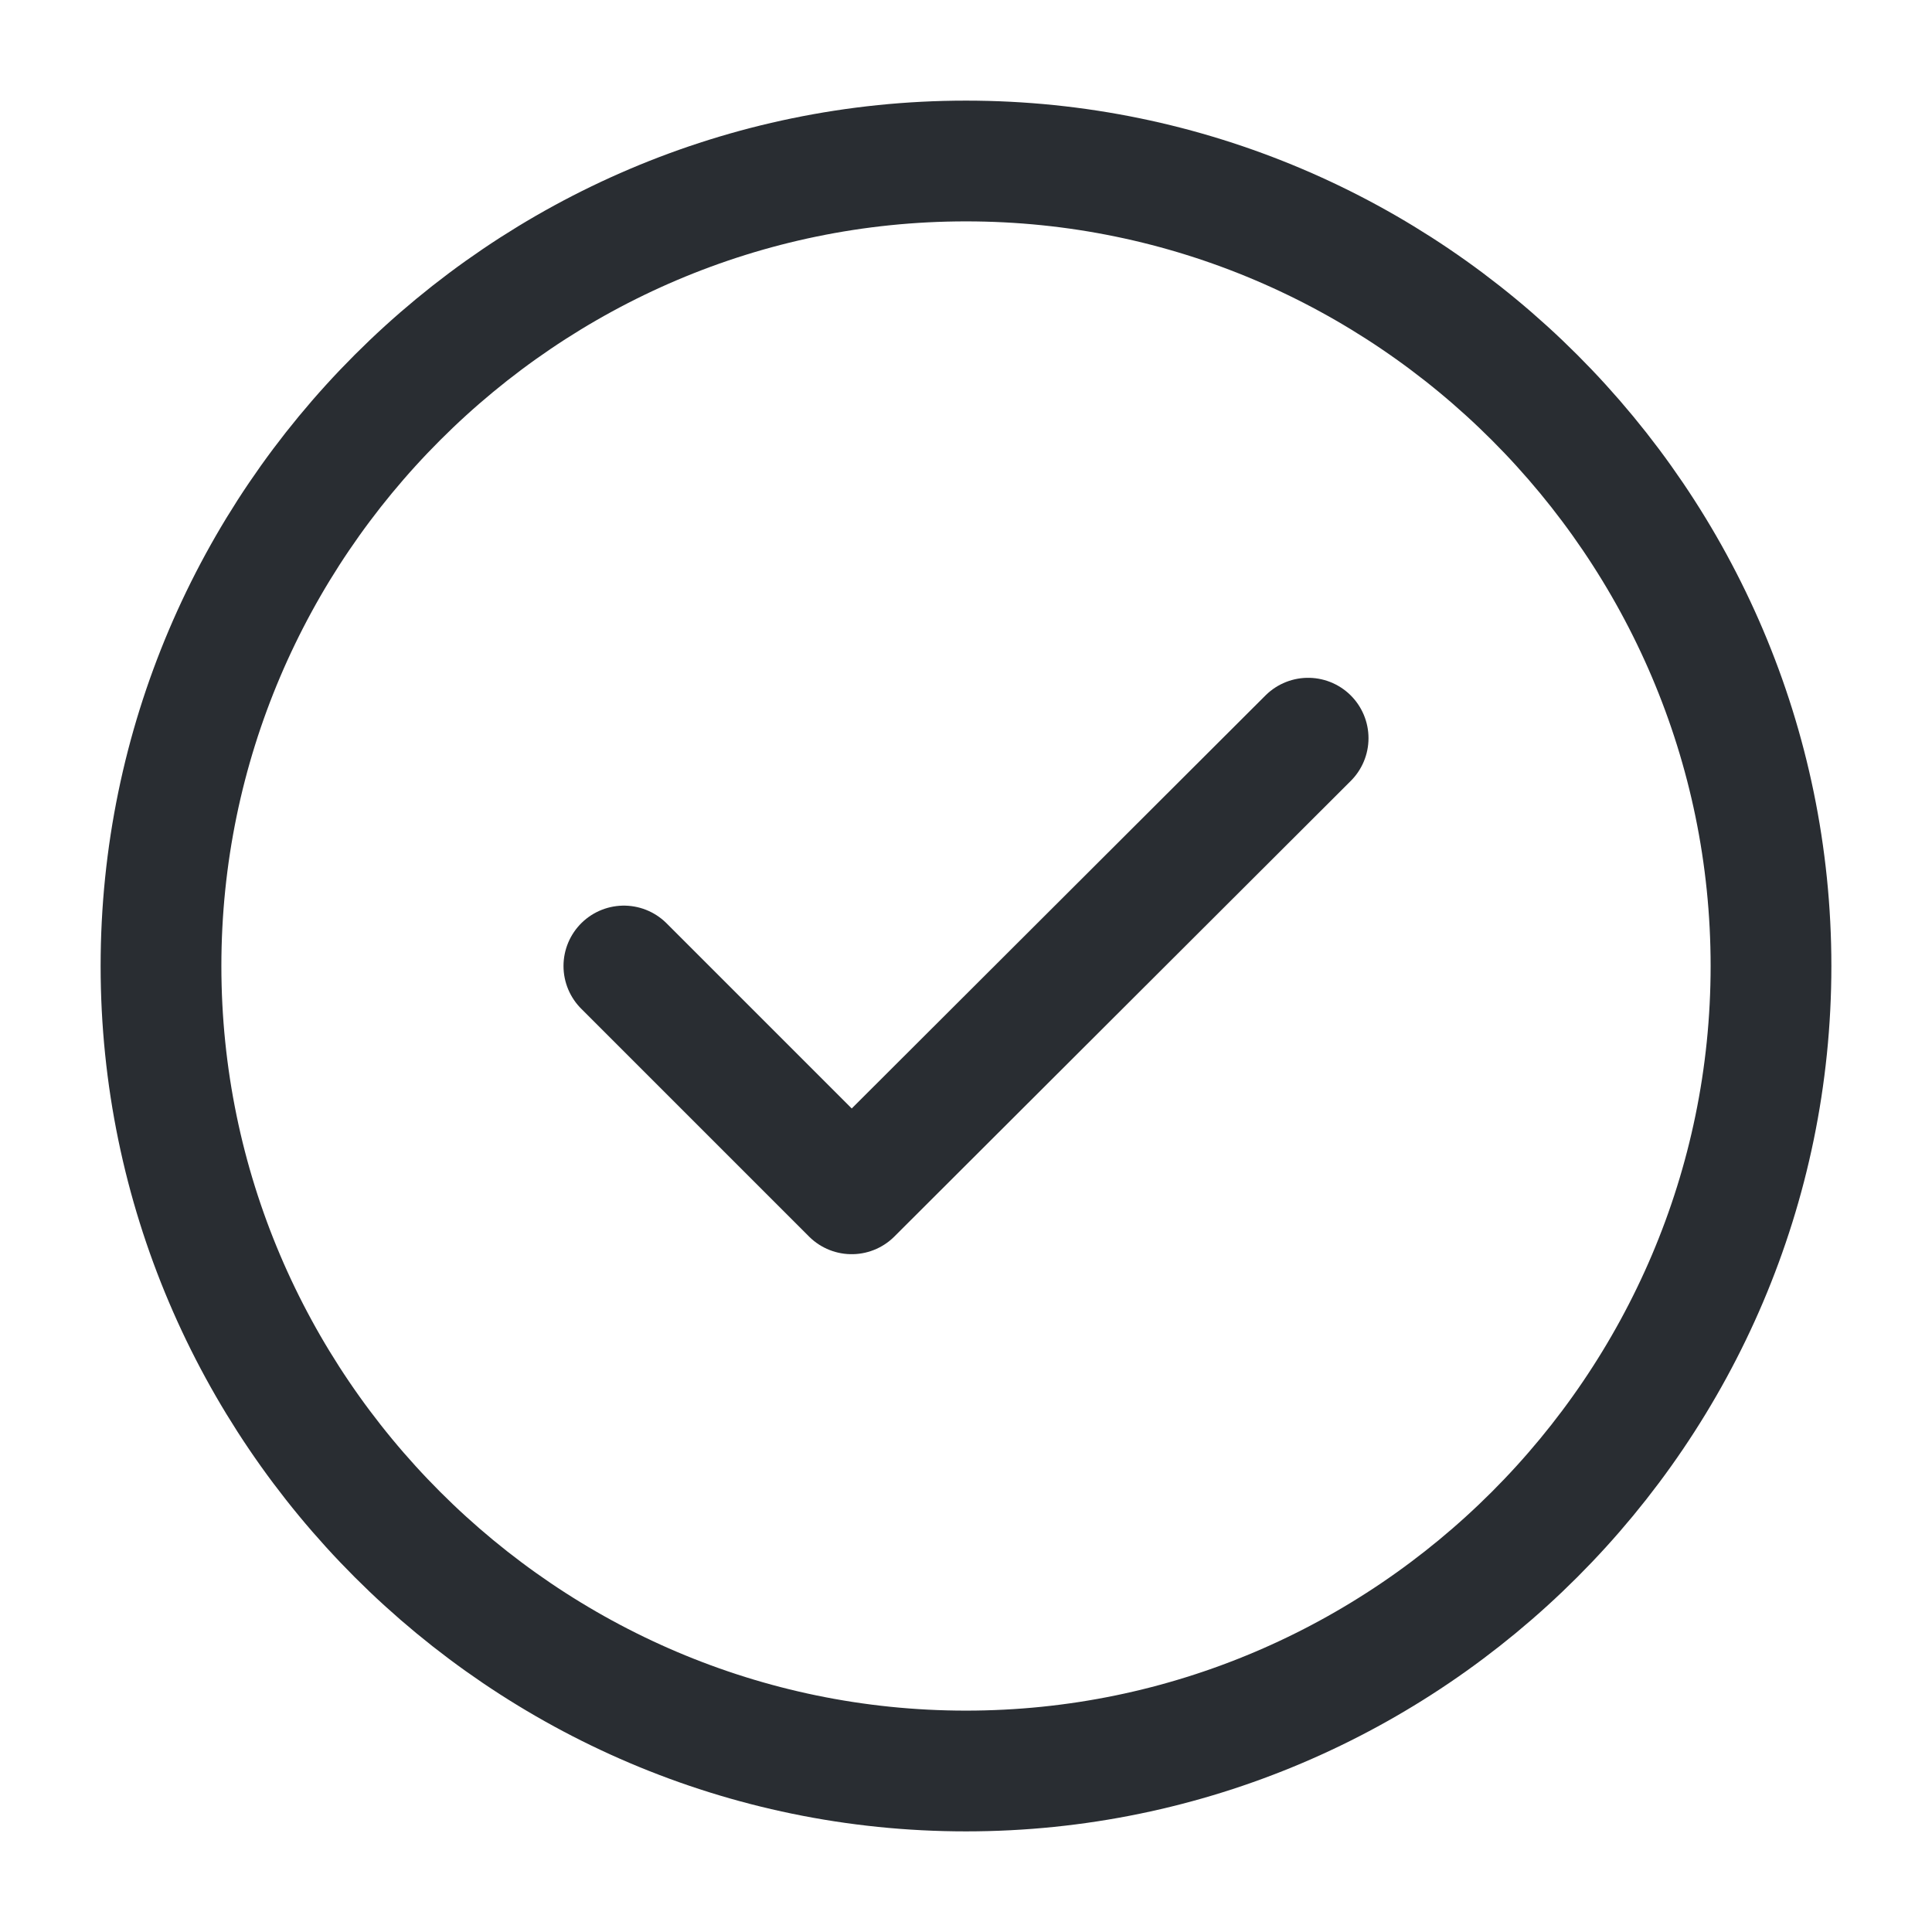
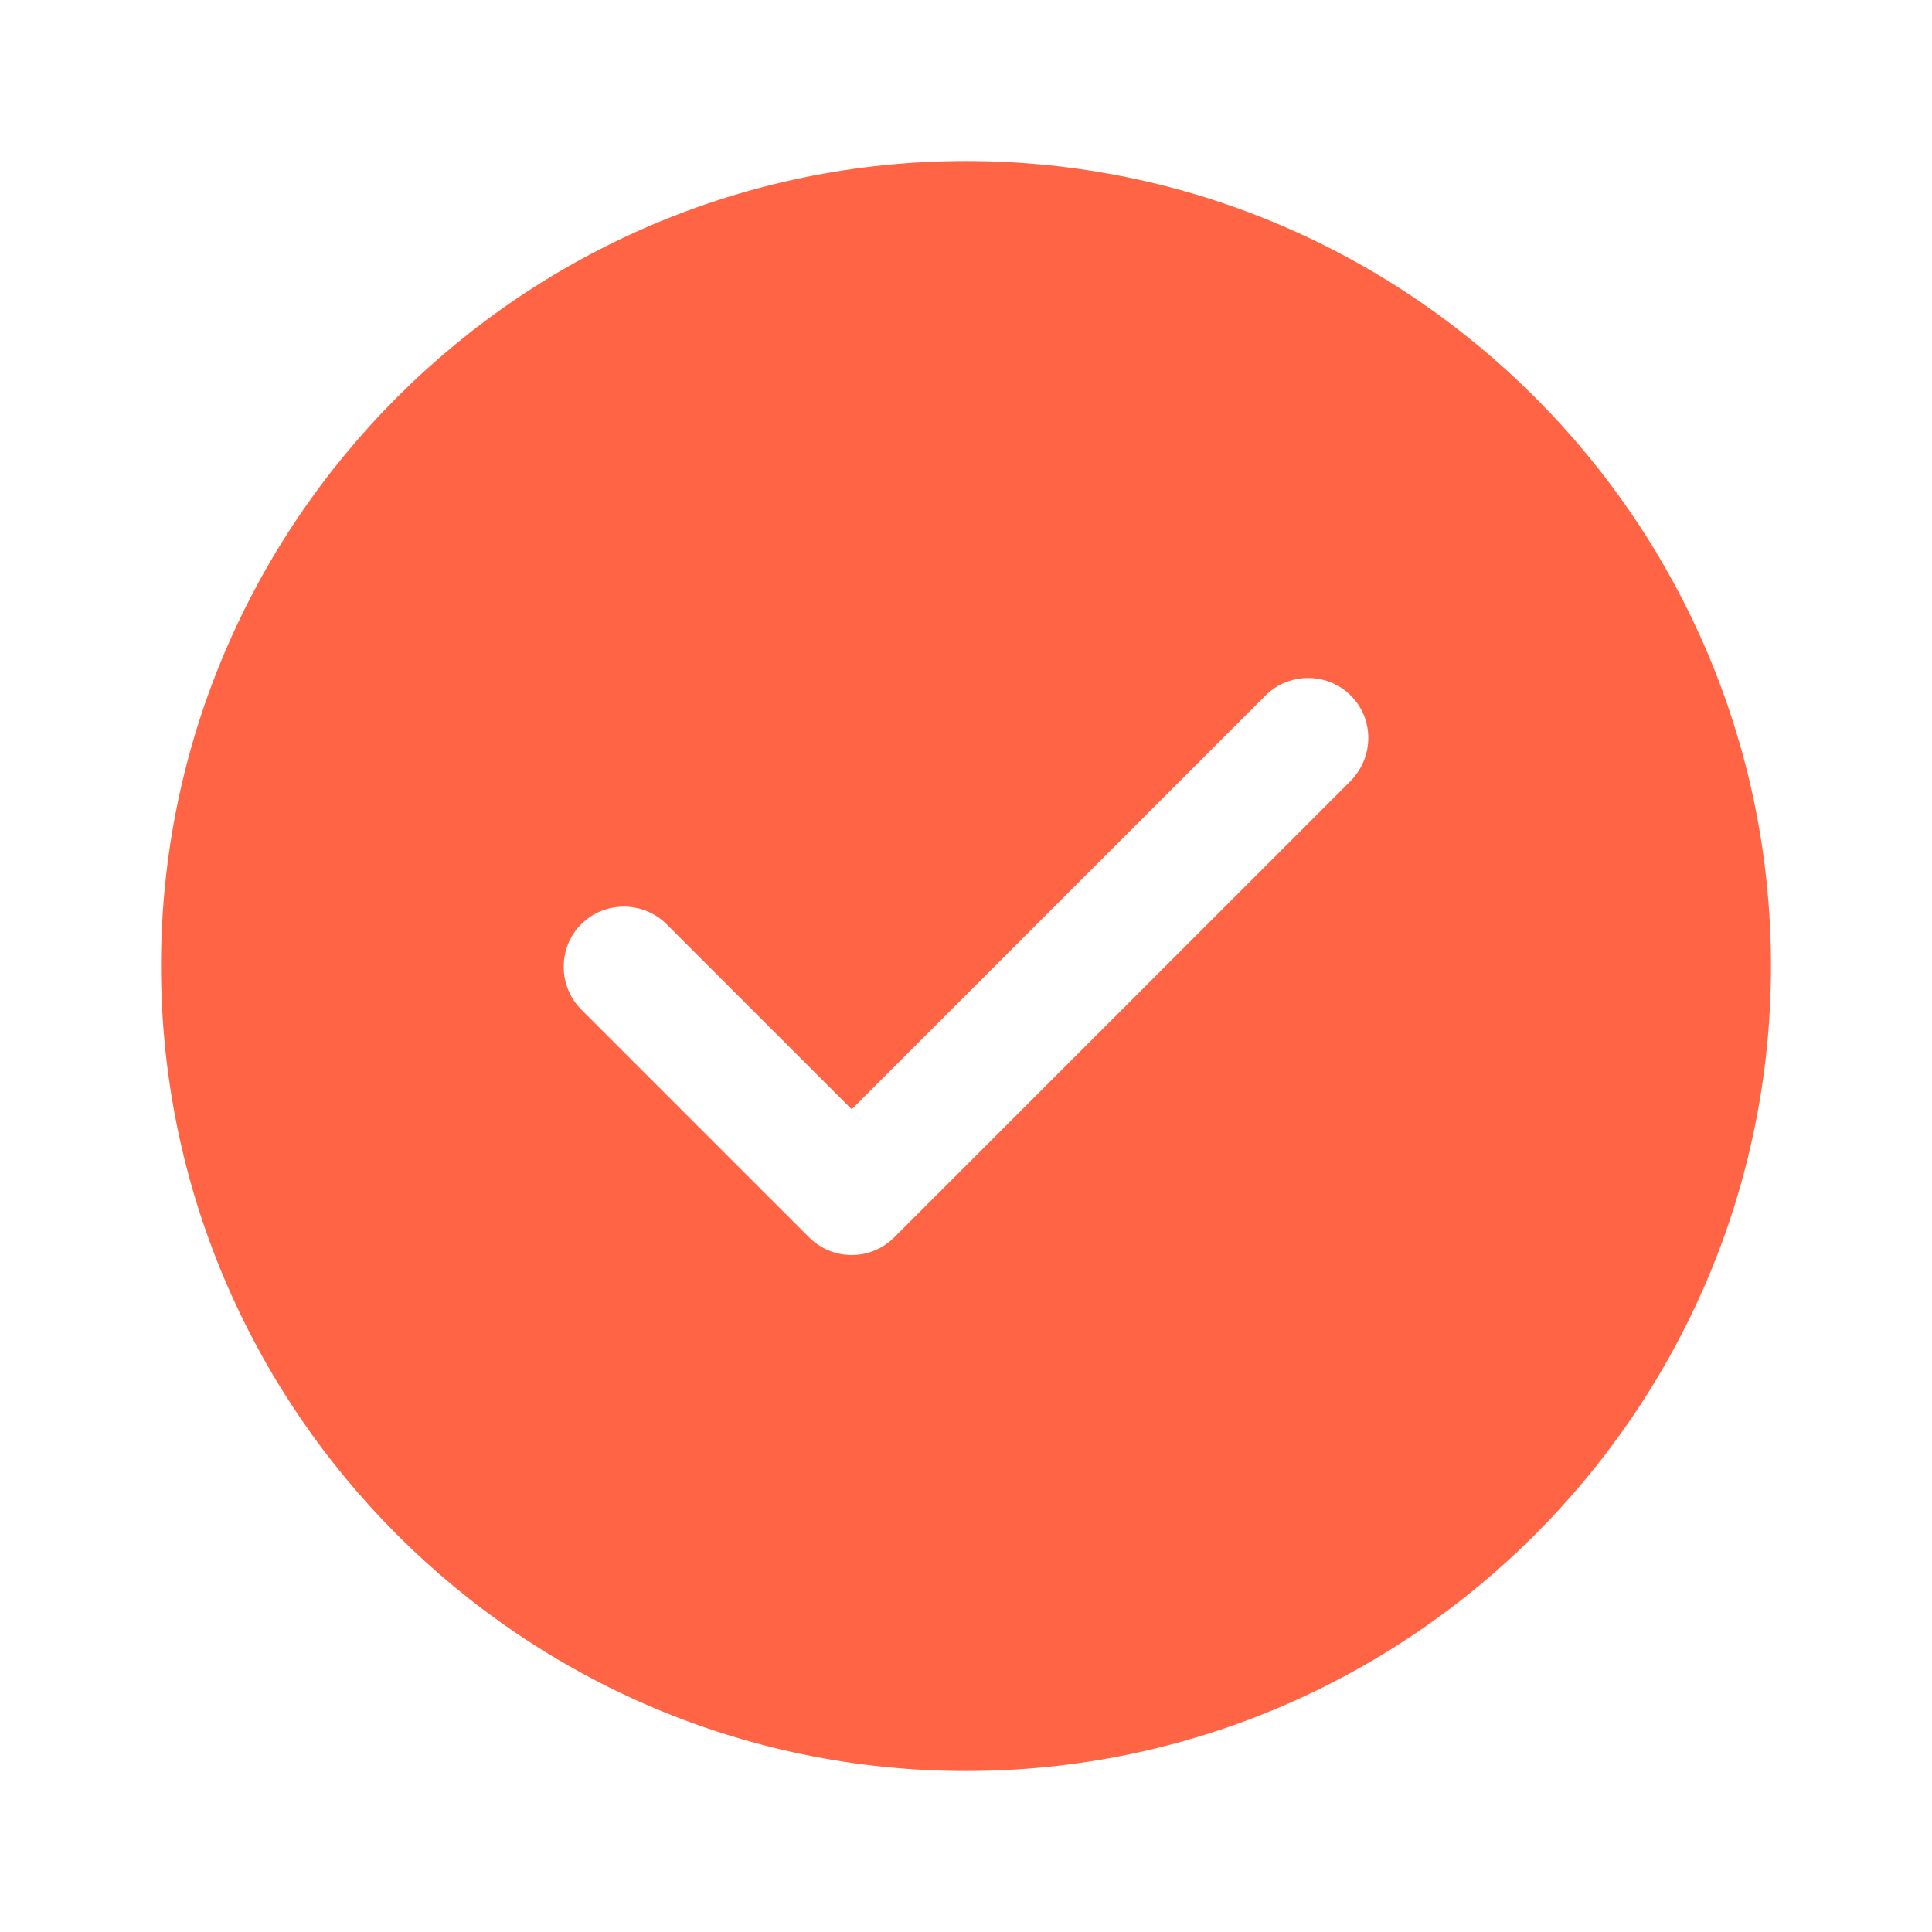
- <svg xmlns="http://www.w3.org/2000/svg" width="24" height="24" viewBox="0 0 24 24" fill="none">
-   <path d="M12 22C17.5 22 22 17.5 22 12C22 6.5 17.5 2 12 2C6.5 2 2 6.5 2 12C2 17.5 6.5 22 12 22Z" stroke="#292D32" stroke-width="1.5" stroke-linecap="round" stroke-linejoin="round" />
-   <path d="M7.75 12L10.58 14.83L16.25 9.17" stroke="#292D32" stroke-width="1.5" stroke-linecap="round" stroke-linejoin="round" />
+ <svg xmlns="http://www.w3.org/2000/svg" width="32" height="32" viewBox="0 0 32 32" fill="none">
+   <path d="M16 2.667C8.653 2.667 2.667 8.653 2.667 16C2.667 23.347 8.653 29.333 16 29.333C23.347 29.333 29.333 23.347 29.333 16C29.333 8.653 23.347 2.667 16 2.667ZM22.373 12.933L14.813 20.493C14.627 20.68 14.373 20.787 14.107 20.787C13.84 20.787 13.587 20.68 13.4 20.493L9.627 16.72C9.24 16.333 9.24 15.693 9.627 15.307C10.013 14.92 10.653 14.92 11.04 15.307L14.107 18.373L20.96 11.52C21.347 11.133 21.987 11.133 22.373 11.52C22.76 11.907 22.76 12.533 22.373 12.933Z" fill="#FF6544" />
</svg>
